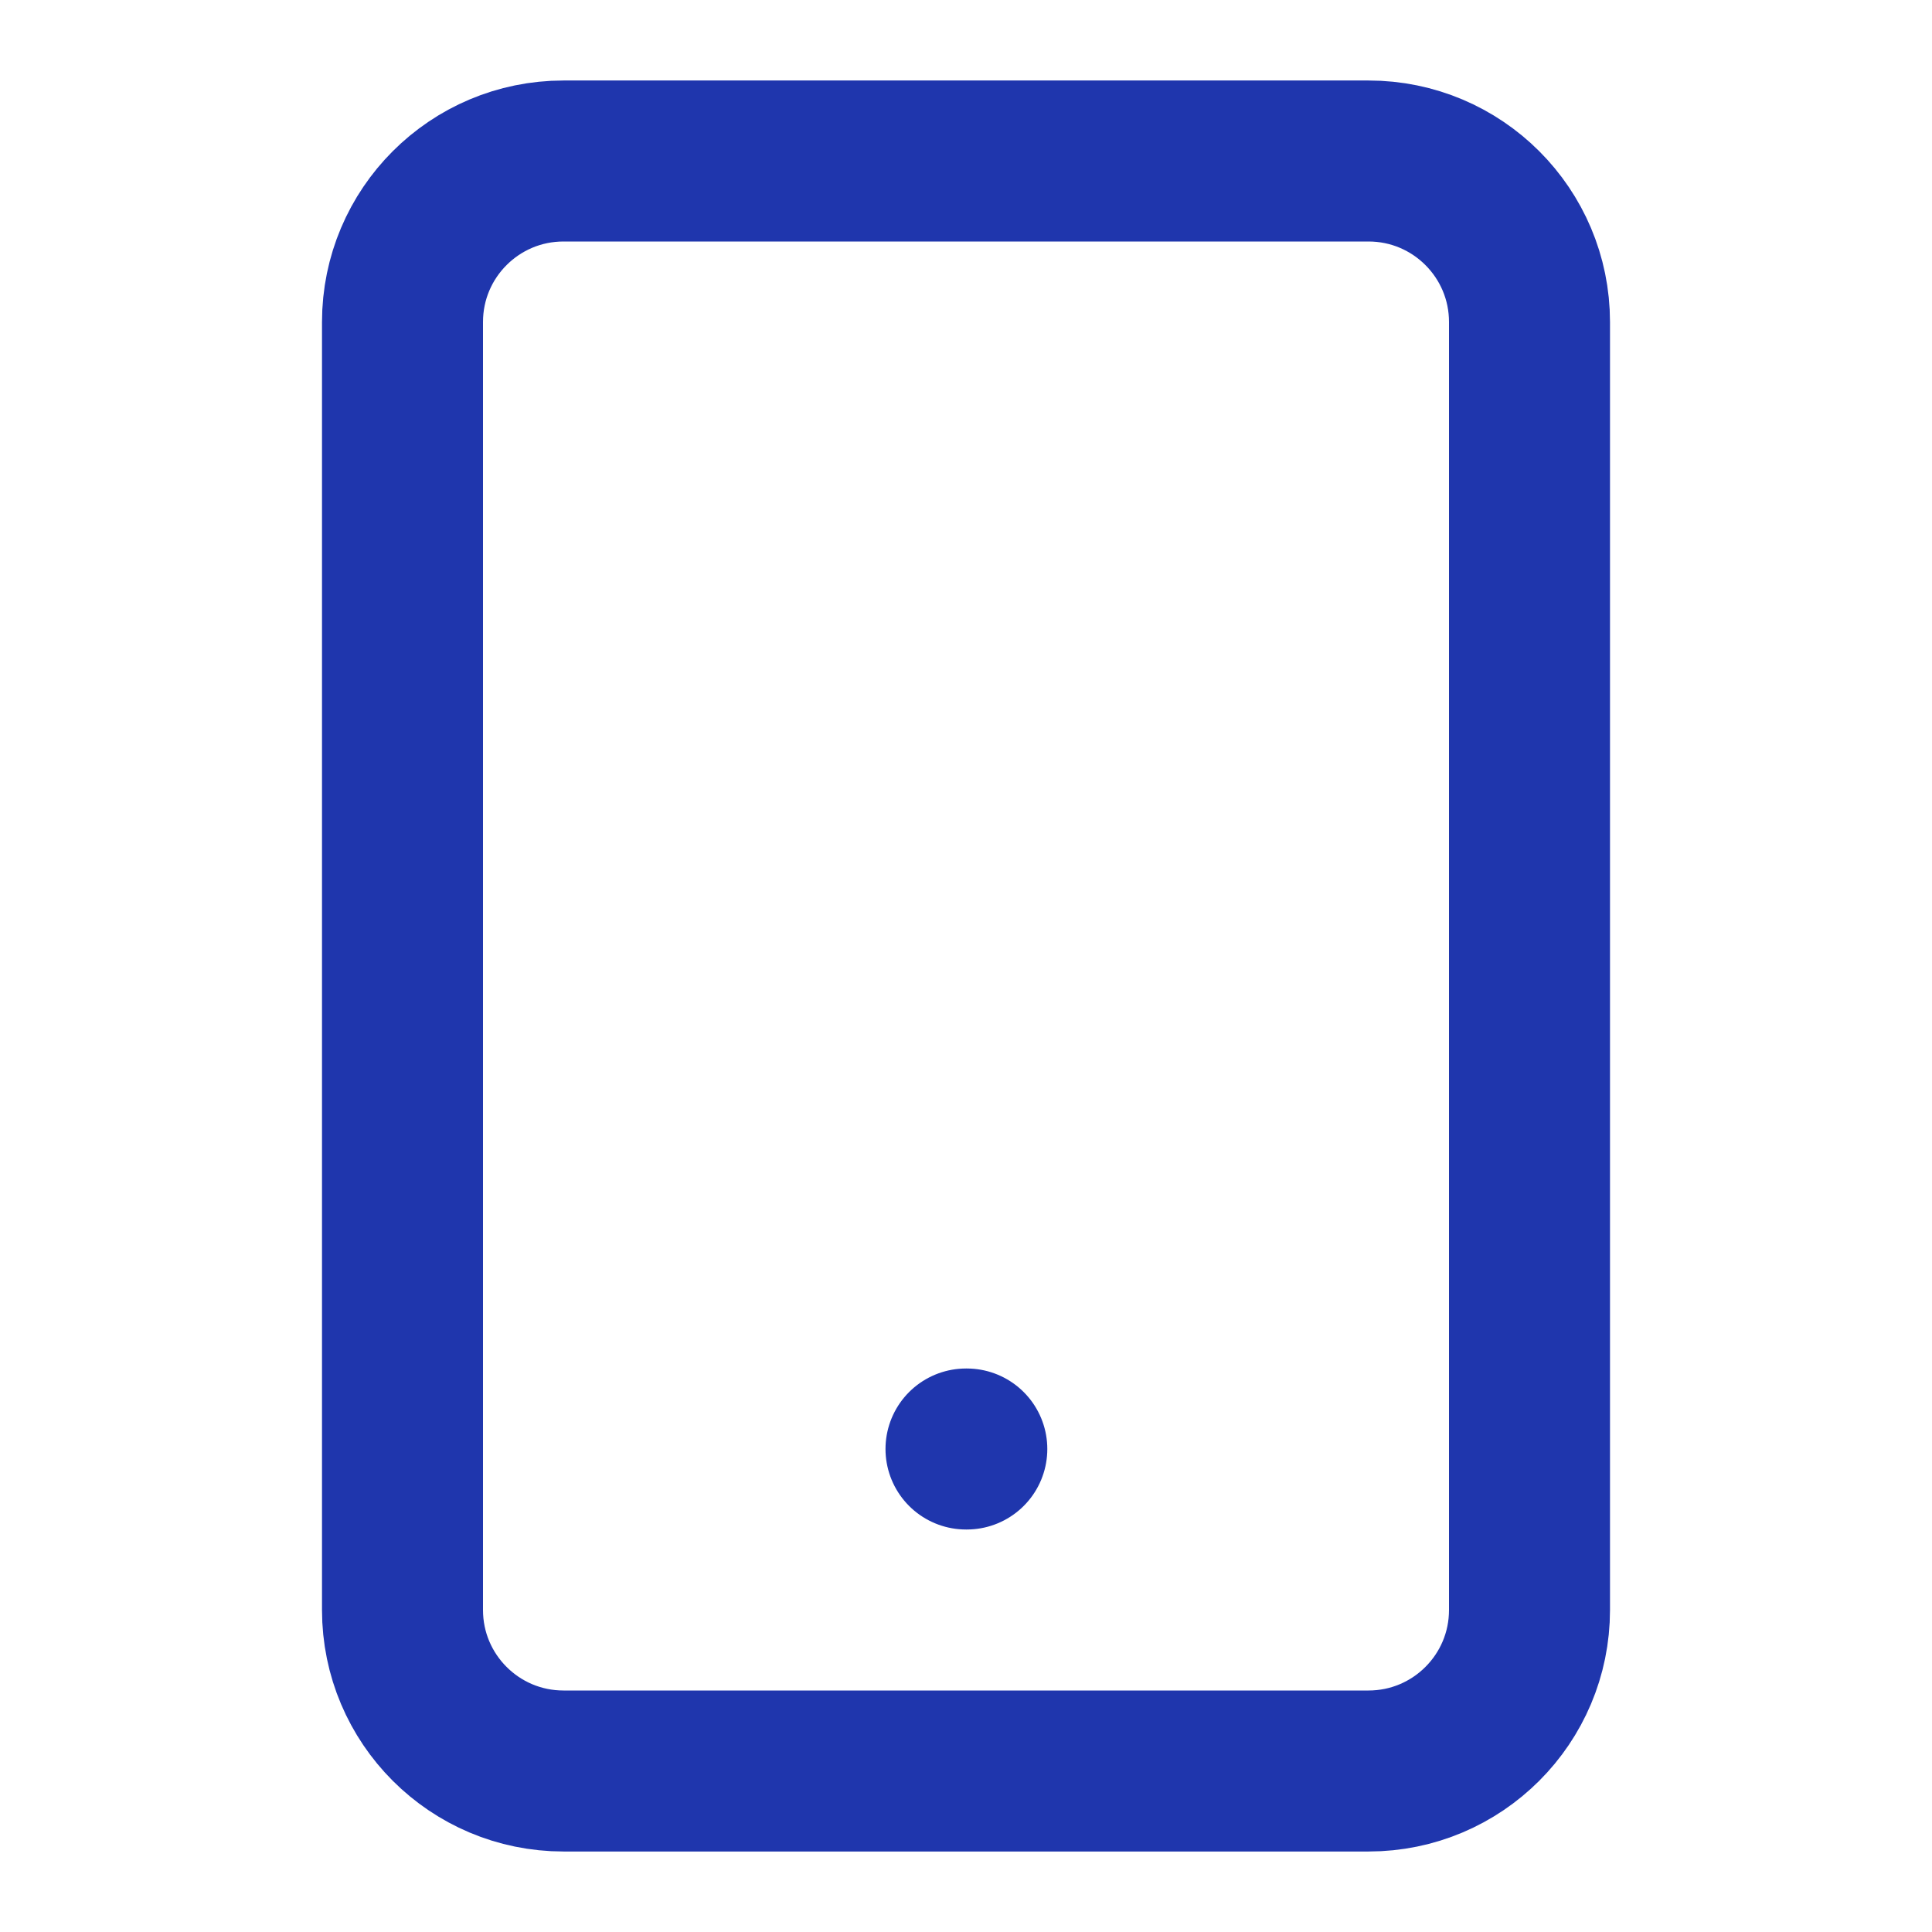
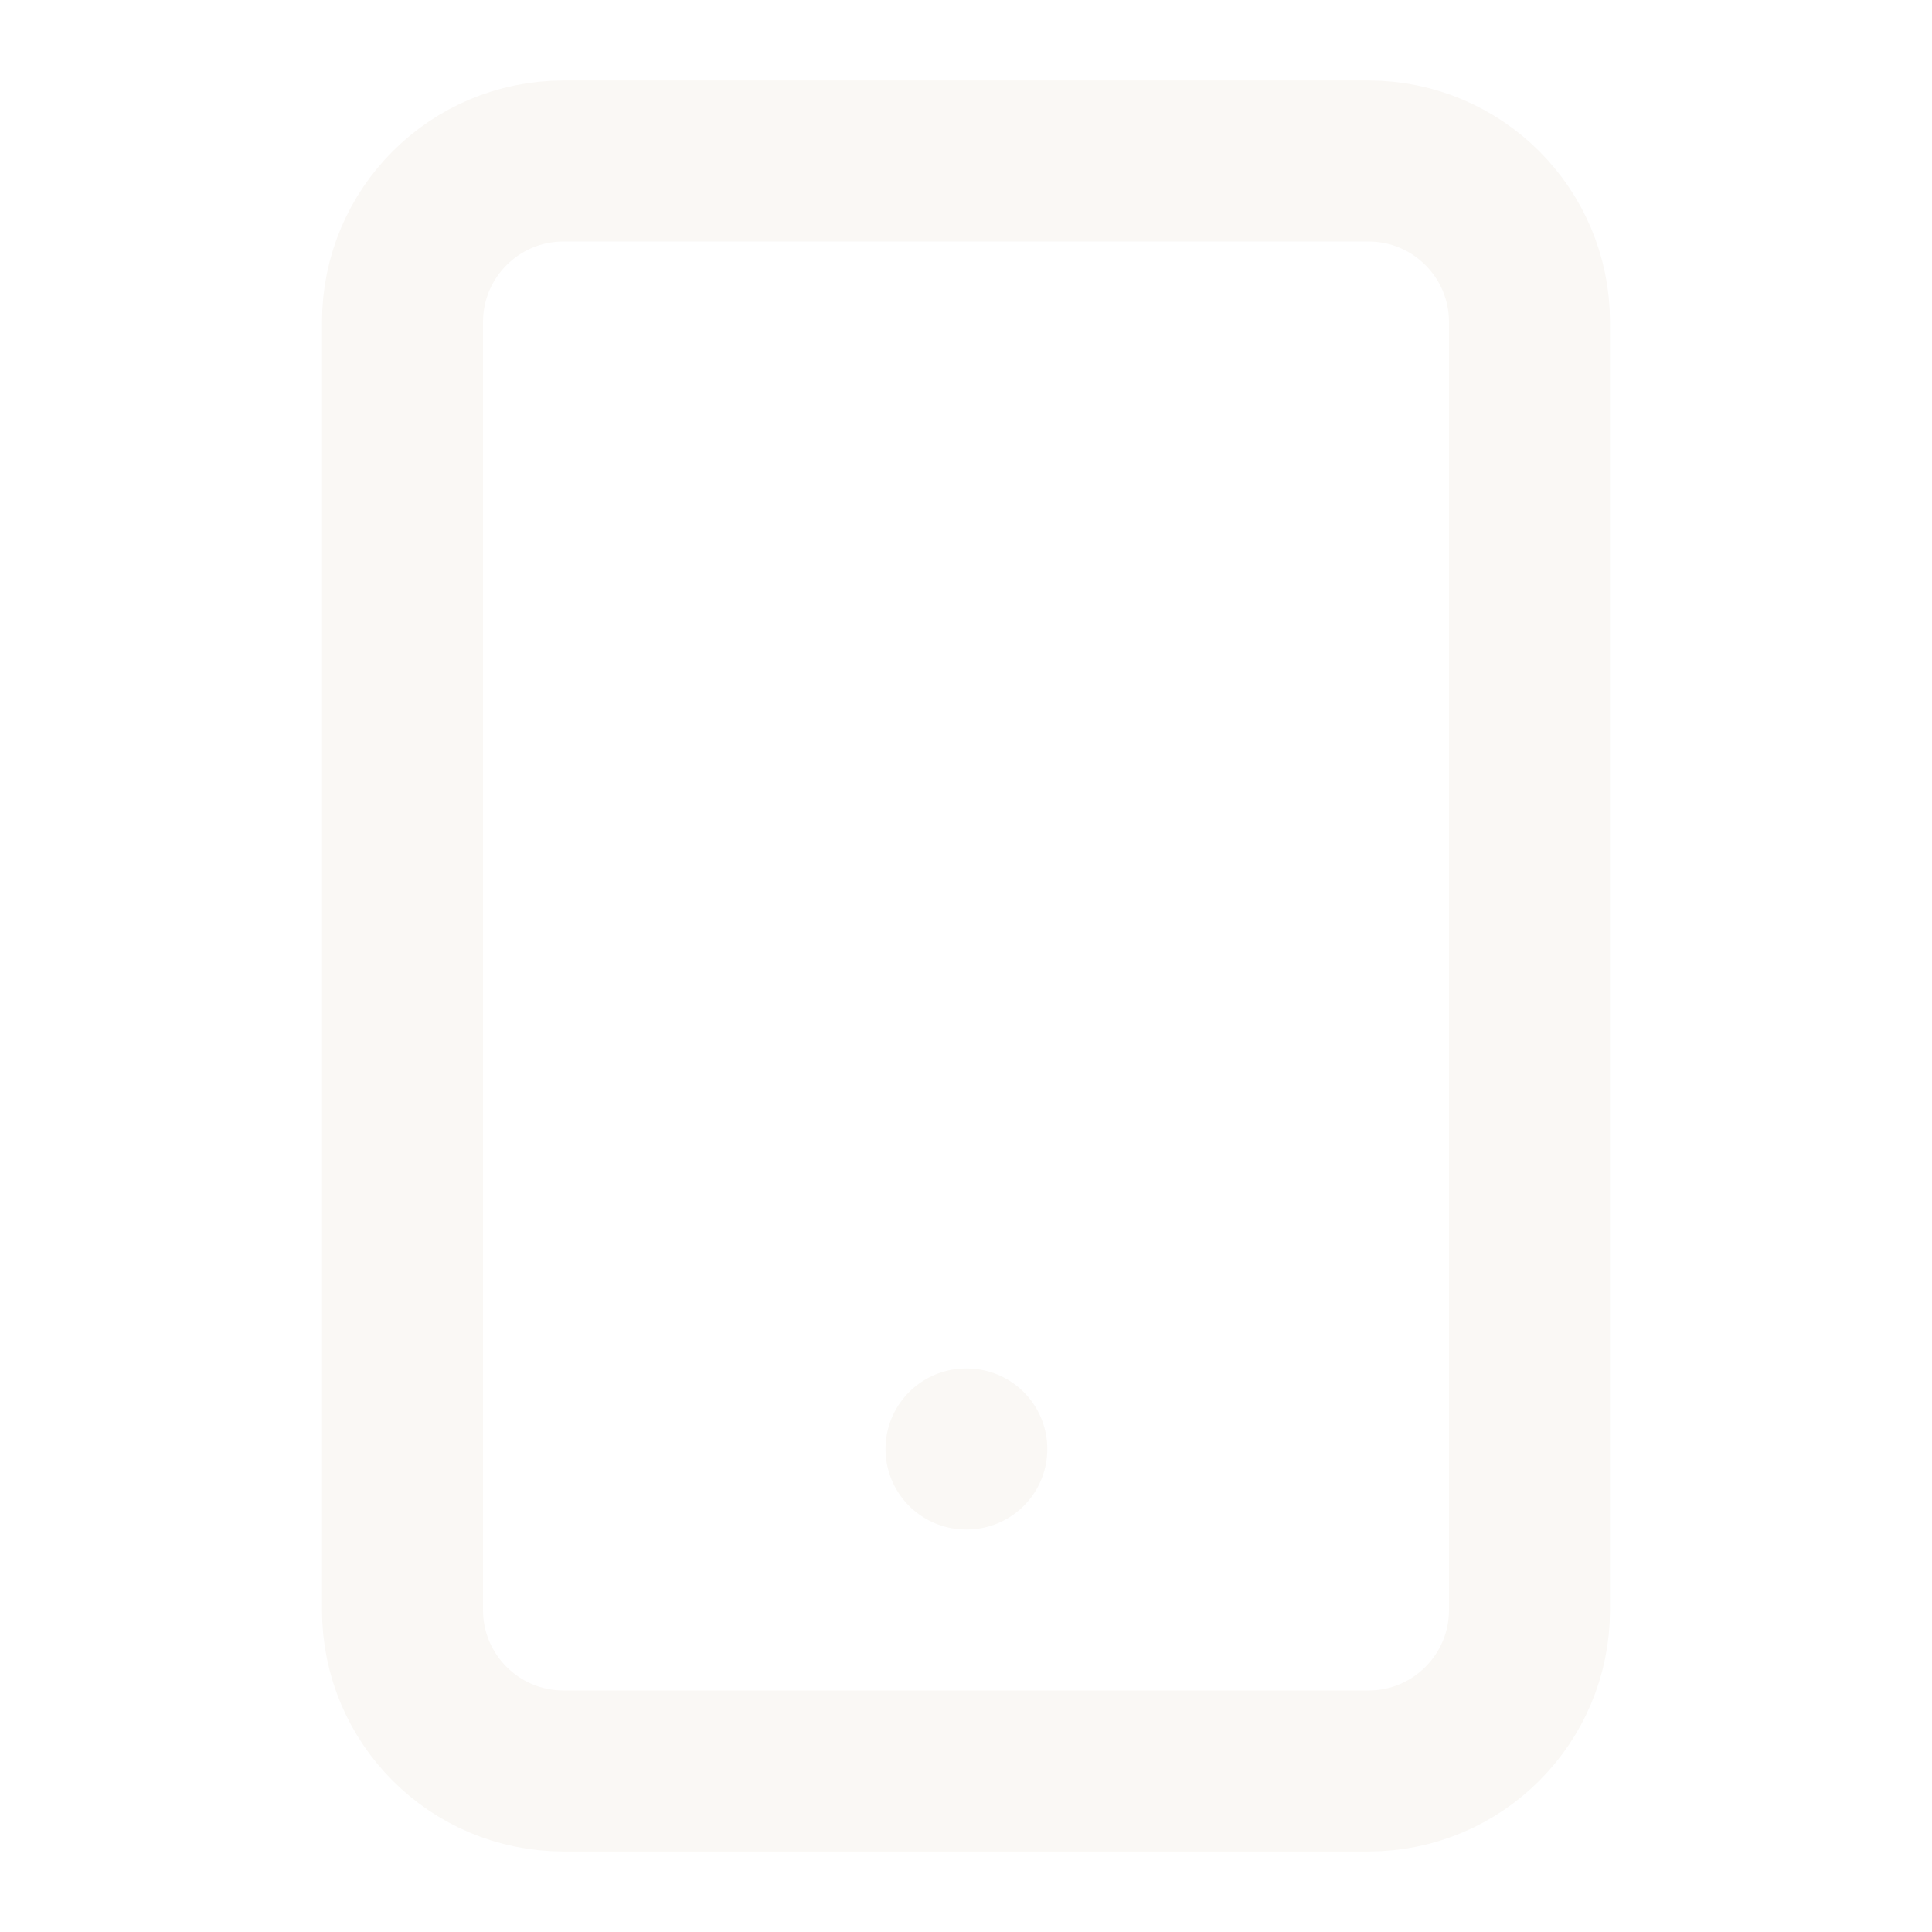
- <svg xmlns="http://www.w3.org/2000/svg" width="24" height="24" viewBox="0 0 24 24" fill="none" stroke="#1F36AD" stroke-width="2" stroke-linecap="round" stroke-linejoin="round" class="feather feather-smartphone">
+ <svg xmlns="http://www.w3.org/2000/svg" width="24" height="24" viewBox="0 0 24 24" fill="none" stroke="#FAF8F5" stroke-width="2" stroke-linecap="round" stroke-linejoin="round" class="feather feather-smartphone">
  <rect x="5" y="2" width="14" height="20" rx="2" ry="2" />
  <line x1="12" y1="18" x2="12.01" y2="18" />
</svg>
